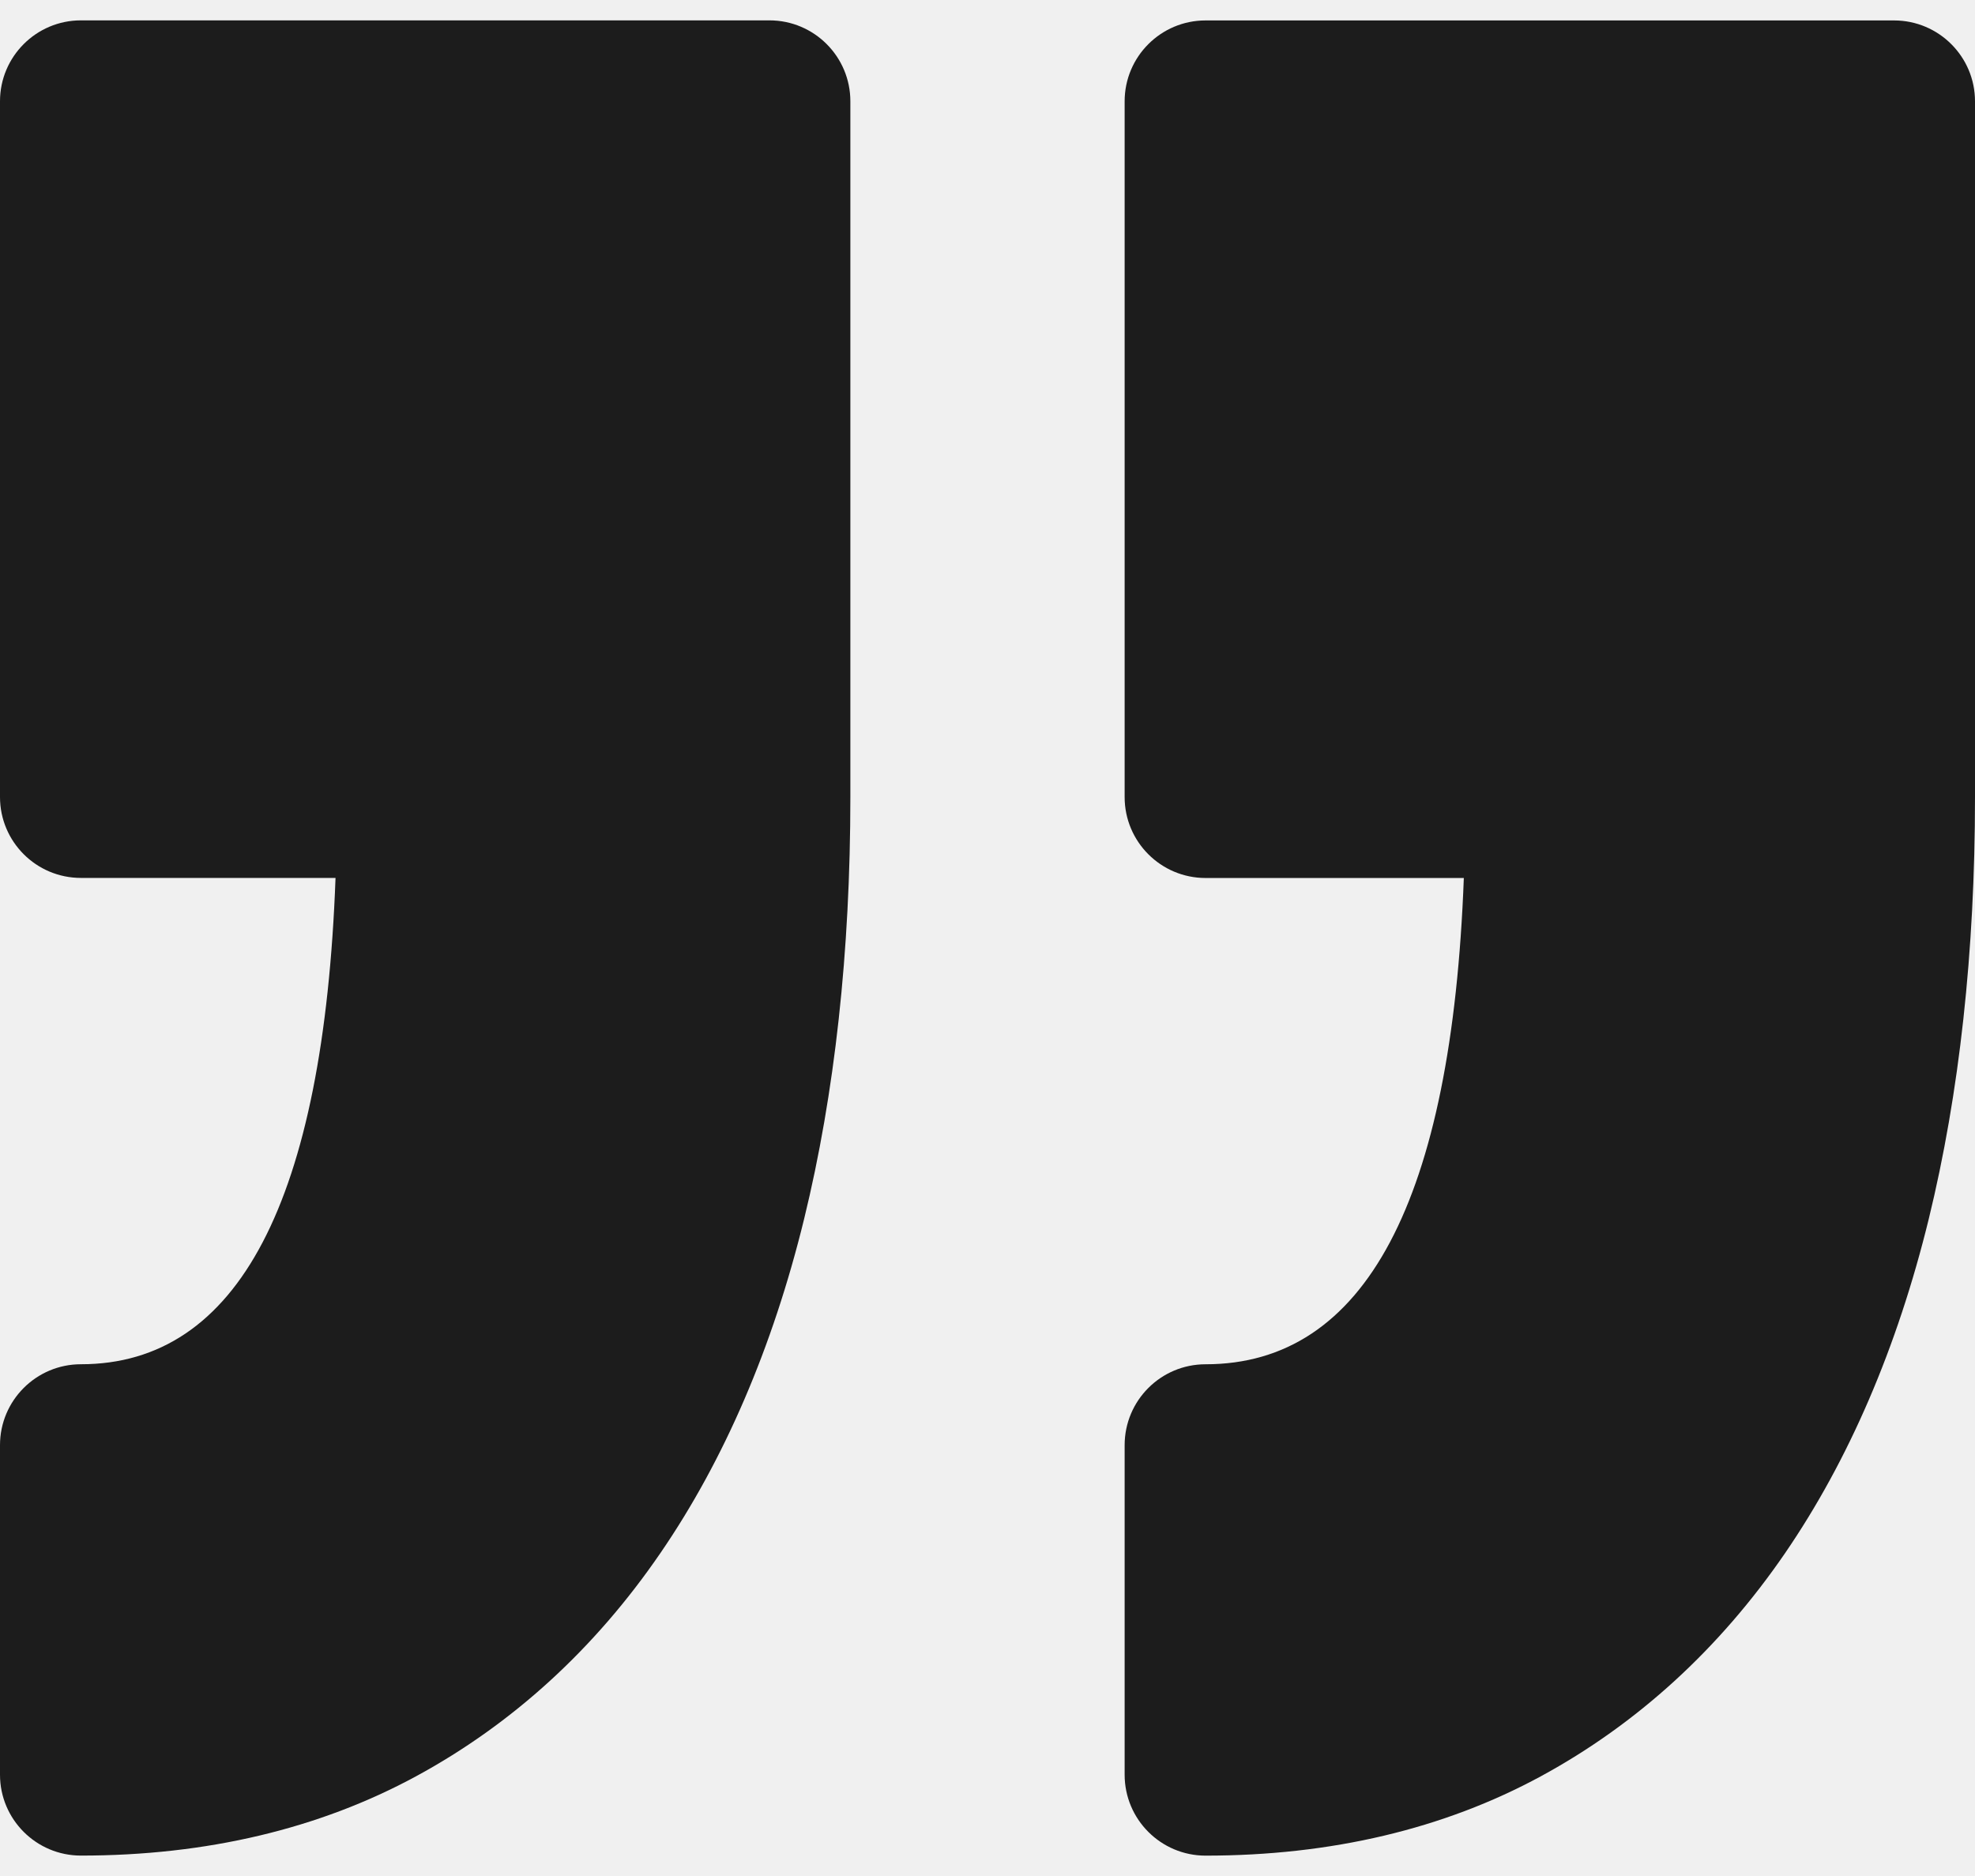
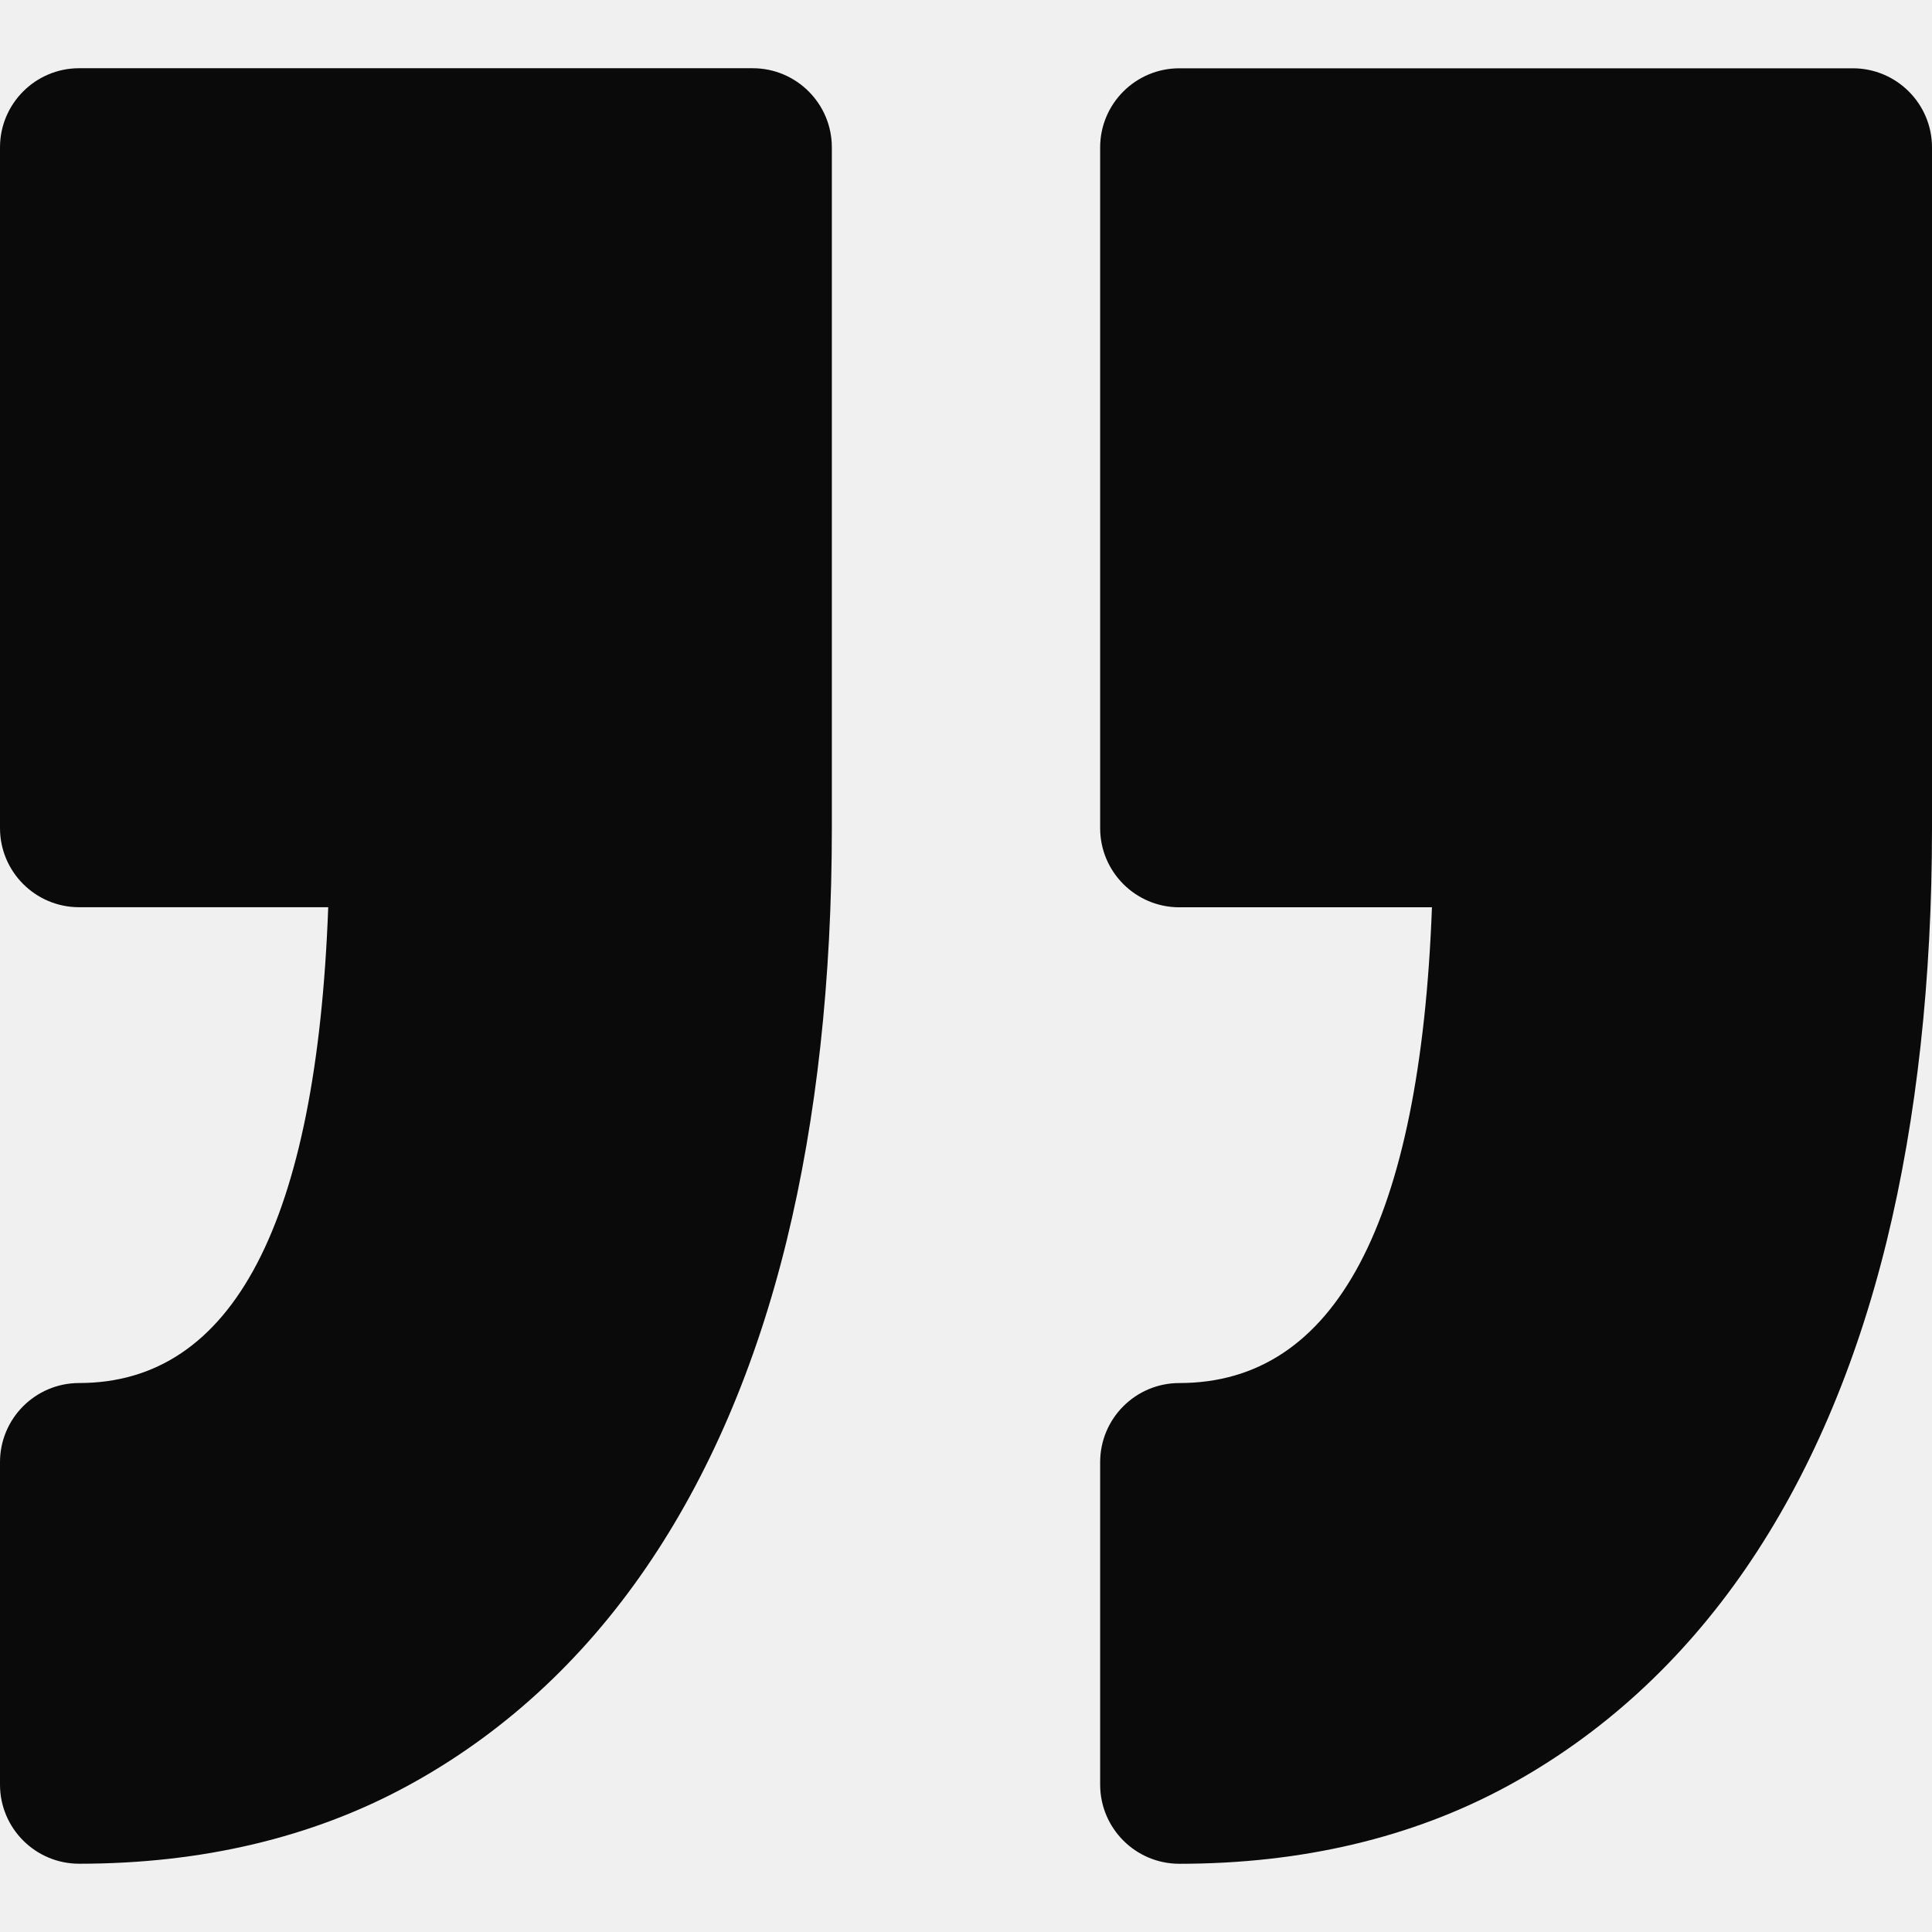
- <svg xmlns="http://www.w3.org/2000/svg" width="80" height="76" viewBox="0 0 80 76" fill="none">
-   <path d="M45.555 71.896V58.547C45.555 56.736 47.023 55.269 48.833 55.269C55.292 55.269 58.806 48.645 59.294 35.569H48.833C47.023 35.569 45.555 34.1 45.555 32.291V4.105C45.555 2.295 47.023 0.828 48.833 0.828H76.722C78.531 0.828 80 2.296 80 4.105V32.291C80 38.559 79.367 44.31 78.125 49.39C76.849 54.597 74.89 59.15 72.305 62.923C69.645 66.8 66.316 69.842 62.414 71.961C58.484 74.093 53.914 75.175 48.832 75.175C47.023 75.174 45.555 73.705 45.555 71.896ZM3.277 55.268C1.468 55.268 0 56.736 0 58.545V71.896C0 73.705 1.468 75.173 3.277 75.173C8.357 75.173 12.929 74.09 16.857 71.958C20.761 69.84 24.09 66.8 26.749 62.92C29.336 59.148 31.295 54.595 32.571 49.385C33.813 44.305 34.445 38.553 34.445 32.288V4.103C34.445 2.292 32.976 0.825 31.167 0.825H3.277C1.468 0.825 0 2.294 0 4.103V32.288C0 34.099 1.468 35.566 3.277 35.566H13.591C13.109 48.644 9.646 55.268 3.277 55.268Z" fill="#1C1C1C" />
+ <svg xmlns="http://www.w3.org/2000/svg" width="80" height="80" viewBox="0 0 80 80" fill="none">
+   <g clip-path="url(#clip0_1001_2522)">
+     <path d="M45.555 73.896V60.547C45.555 58.736 47.023 57.269 48.833 57.269C55.292 57.269 58.806 50.645 59.294 37.569H48.833C47.023 37.569 45.555 36.1 45.555 34.291V6.105C45.555 4.295 47.023 2.828 48.833 2.828H76.722C78.531 2.828 80 4.296 80 6.105V34.291C80 40.559 79.367 46.31 78.125 51.39C76.849 56.597 74.89 61.15 72.305 64.923C69.645 68.8 66.316 71.842 62.414 73.961C58.484 76.093 53.914 77.175 48.832 77.175C47.023 77.174 45.555 75.705 45.555 73.896ZM3.277 57.268C1.468 57.268 0 58.736 0 60.545V73.896C0 75.705 1.468 77.173 3.277 77.173C8.357 77.173 12.929 76.09 16.857 73.958C20.761 71.84 24.09 68.8 26.749 64.92C29.336 61.148 31.295 56.595 32.571 51.385C33.813 46.305 34.445 40.553 34.445 34.288V6.103C34.445 4.292 32.976 2.825 31.167 2.825H3.277C1.468 2.825 0 4.294 0 6.103V34.288C0 36.099 1.468 37.566 3.277 37.566H13.591C13.109 50.644 9.646 57.268 3.277 57.268Z" fill="#0A0A0A" />
+   </g>
+   <defs>
+     <clipPath id="clip0_1001_2522">
+       <rect width="80" height="80" fill="white" />
+     </clipPath>
+   </defs>
</svg>
